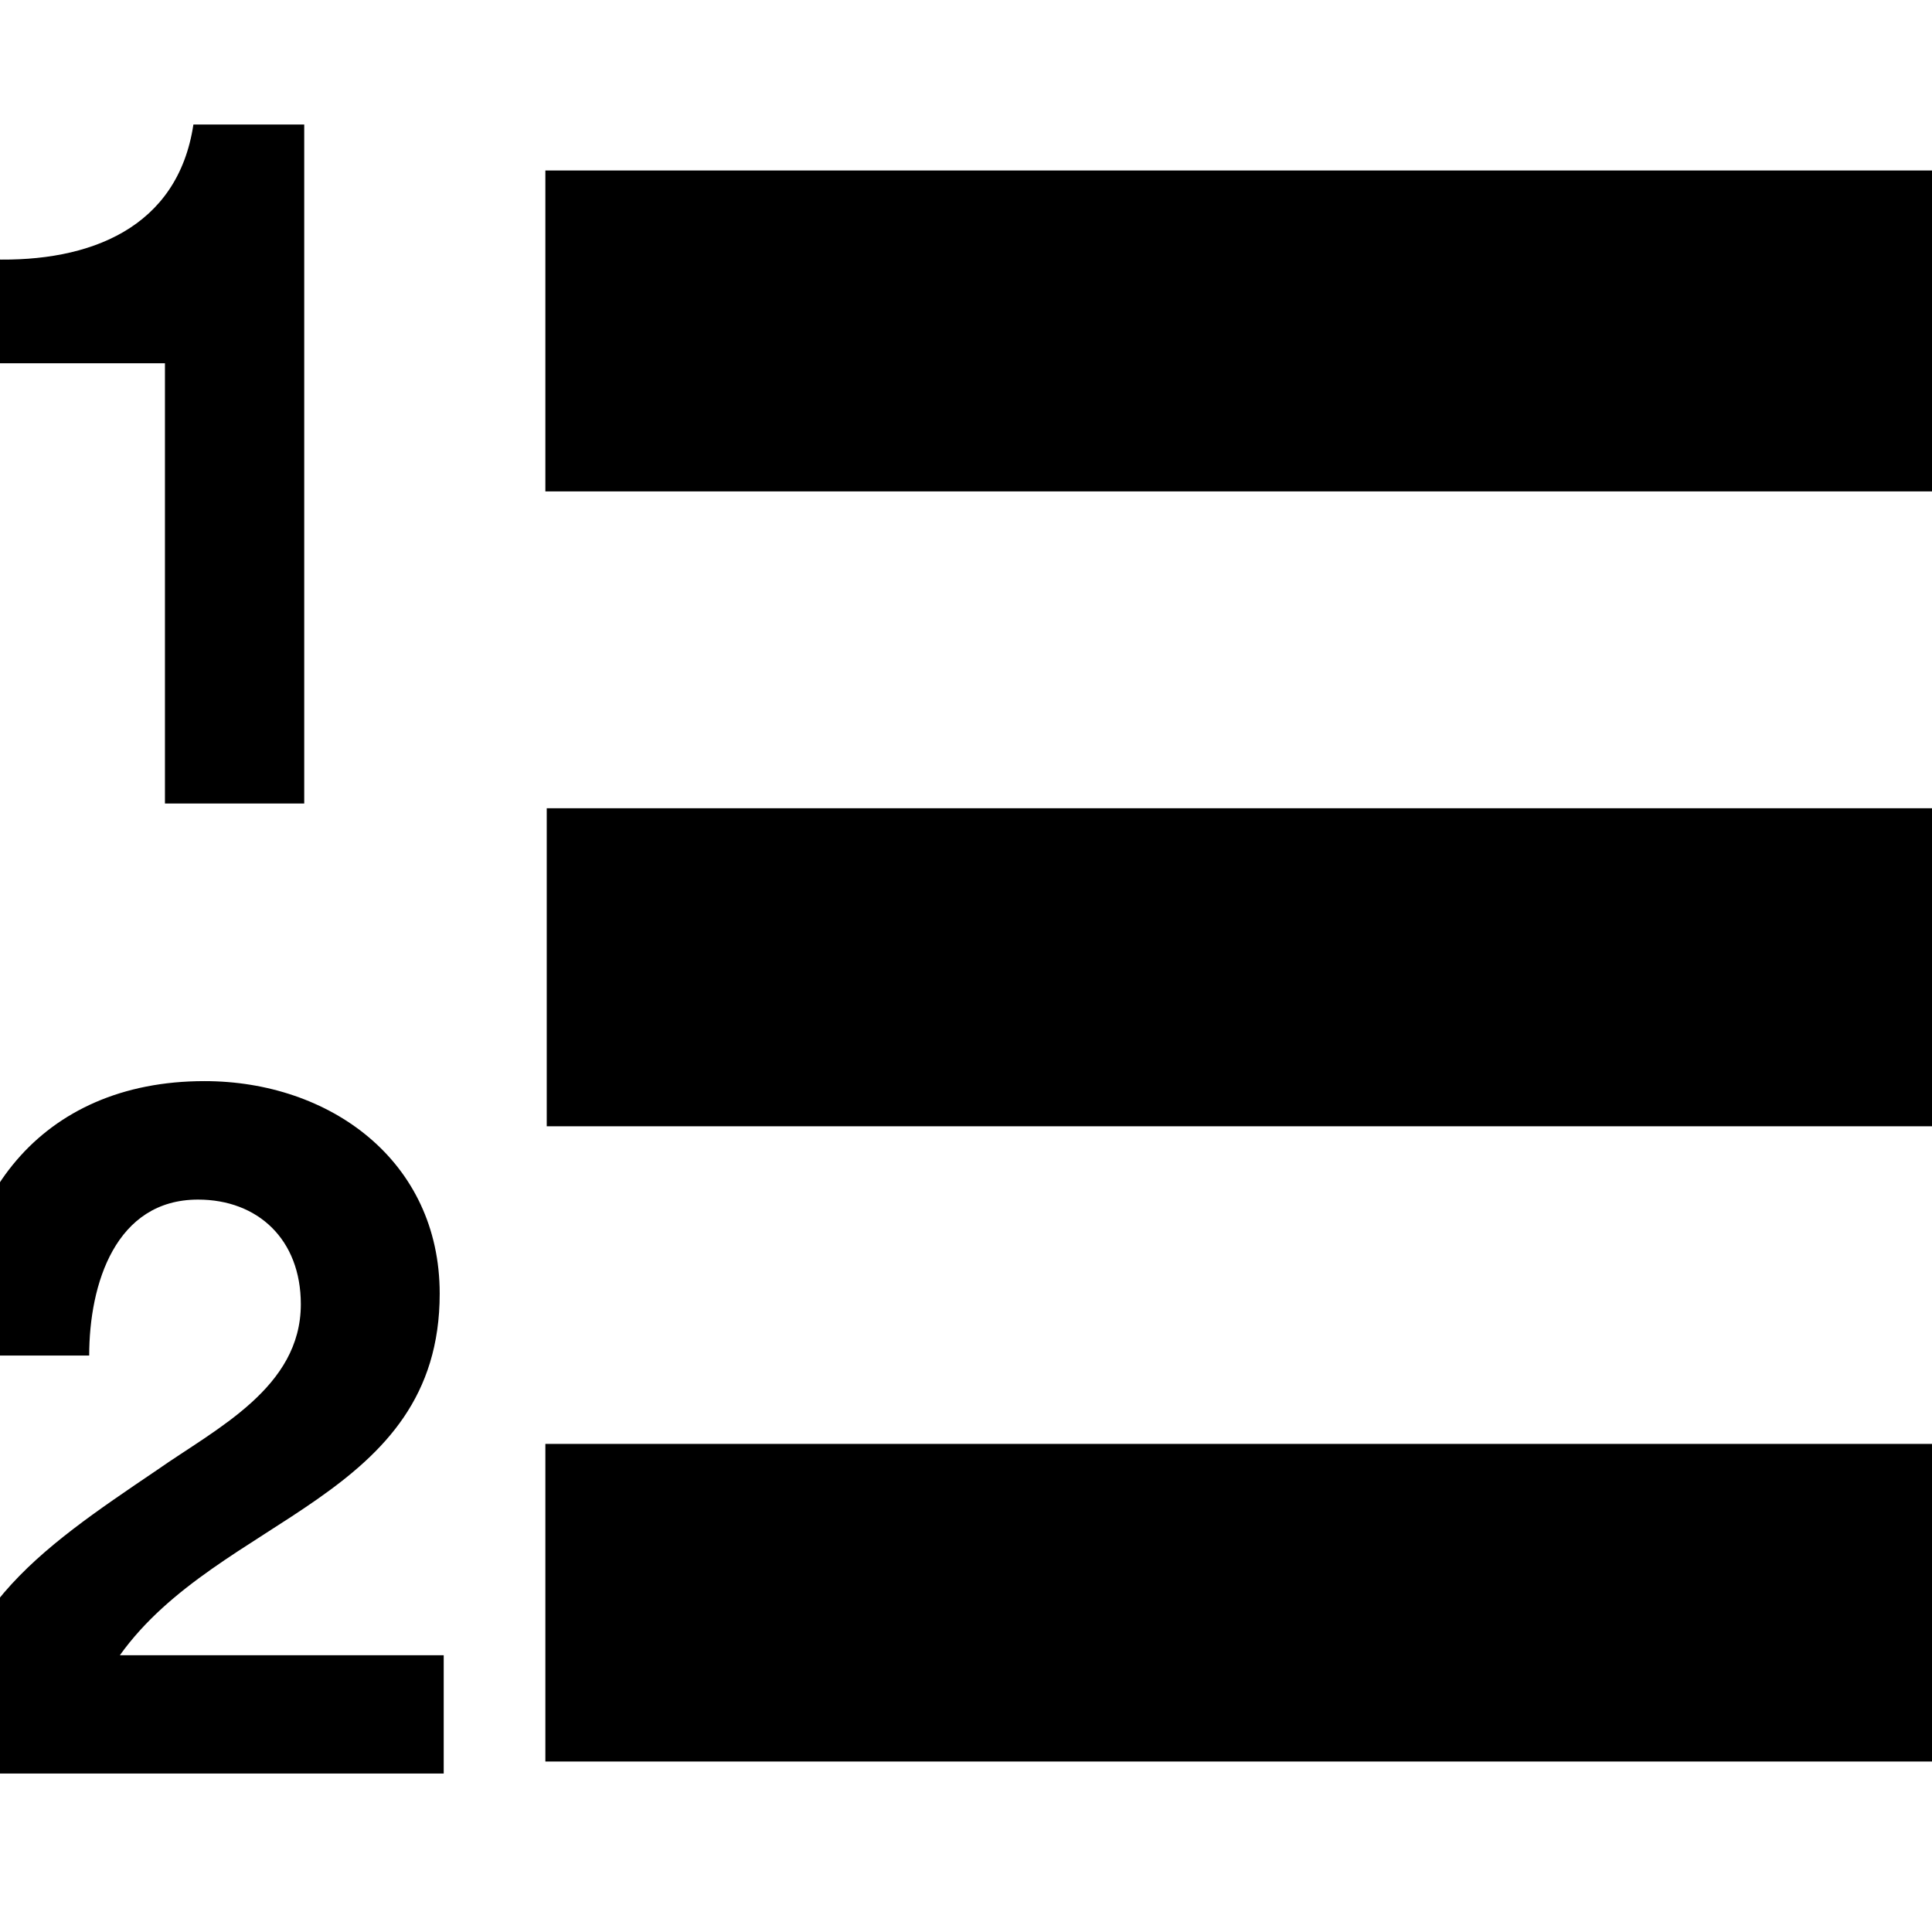
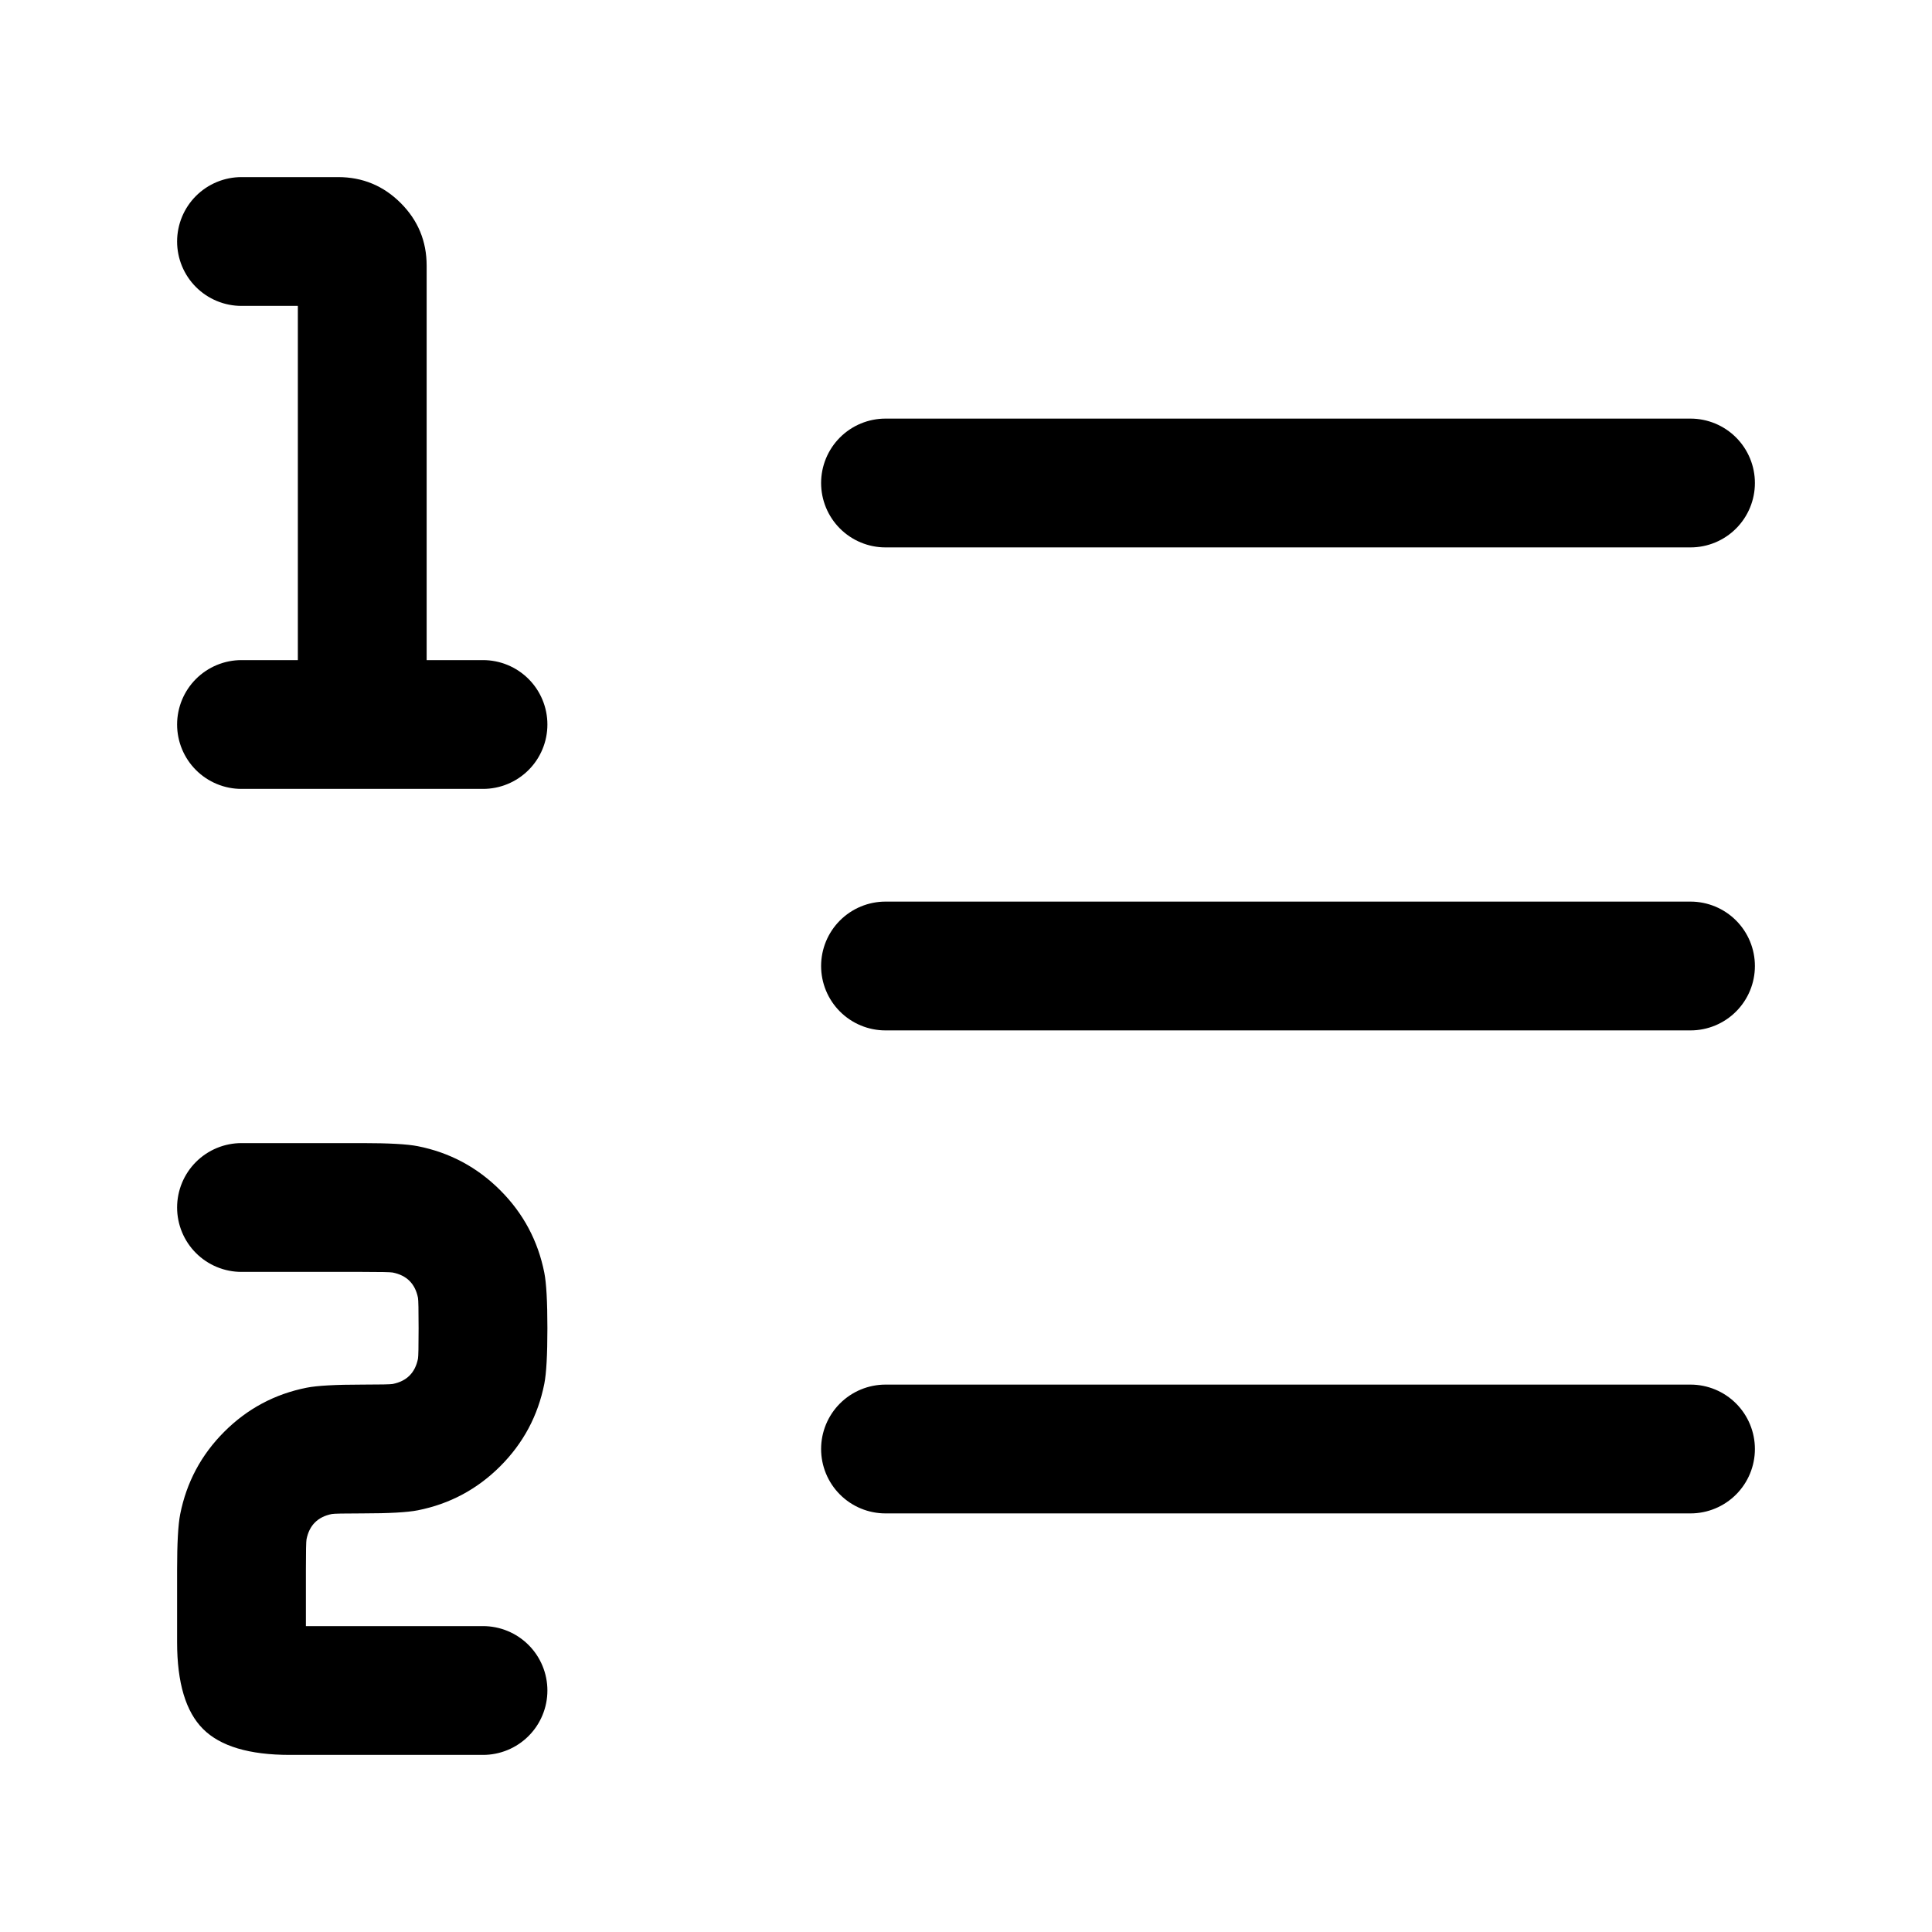
- <svg xmlns="http://www.w3.org/2000/svg" version="1.1" id="Layer_1" x="0px" y="0px" width="1024px" height="1024px" viewBox="0 0 1024 1024" enable-background="new 0 0 1024 1024" xml:space="preserve">
-   <path d="M83.072,779.246c31.653-22.206,76.371-43.774,76.371-87.973c0-34.427-22.838-55.464-54.488-55.464  c-43.655,0-57.678,44.624-57.678,82.661h-70.74c-2.552-82.131,44.609-145.454,131.813-145.454c66.493,0,124.7,42.183,124.7,112.624  c0,109.011-116.733,117.828-169.523,191.672h171.647V940H-31.75C-31.75,856.275,20.191,821.854,83.072,779.246z M87.426,192.544  H-3.921v-55.037c51.303,1.488,98.146-16.468,106.43-71.504h58.738v359.862H87.426V192.544z M1050.921,90.351H289.056v170.108  h761.865V90.351L1050.921,90.351z M289.781,428.395v168.558h761.97V428.395H289.781z M289.056,933.649h761.865V765.3H289.056  V933.649z" />
+ <svg xmlns="http://www.w3.org/2000/svg" width="1024" height="1024" viewBox="0 0 1024 1024">
+   <path d="M179.2 93.867L128 93.867Q127.162 93.867 126.325 93.908Q125.488 93.949 124.654 94.031Q123.82 94.113 122.992 94.236Q122.163 94.359 121.341 94.523Q120.519 94.686 119.706 94.89Q118.893 95.093 118.092 95.336Q117.29 95.58 116.501 95.862Q115.712 96.144 114.938 96.465Q114.164 96.786 113.406 97.144Q112.649 97.502 111.91 97.897Q111.171 98.292 110.452 98.723Q109.733 99.154 109.037 99.619Q108.34 100.085 107.667 100.584Q106.994 101.083 106.346 101.615Q105.698 102.146 105.077 102.709Q104.457 103.272 103.864 103.864Q103.272 104.457 102.709 105.077Q102.146 105.698 101.615 106.346Q101.083 106.994 100.584 107.667Q100.085 108.34 99.619 109.037Q99.154 109.733 98.723 110.452Q98.292 111.171 97.897 111.91Q97.502 112.649 97.144 113.406Q96.786 114.164 96.465 114.938Q96.144 115.712 95.862 116.501Q95.58 117.29 95.336 118.092Q95.093 118.893 94.89 119.706Q94.686 120.519 94.523 121.341Q94.359 122.163 94.236 122.992Q94.113 123.82 94.031 124.654Q93.949 125.488 93.908 126.325Q93.867 127.162 93.867 128Q93.867 128.838 93.908 129.675Q93.949 130.512 94.031 131.346Q94.113 132.18 94.236 133.008Q94.359 133.837 94.523 134.659Q94.686 135.481 94.89 136.294Q95.093 137.107 95.336 137.908Q95.58 138.71 95.862 139.499Q96.144 140.288 96.465 141.062Q96.786 141.836 97.144 142.594Q97.502 143.351 97.897 144.09Q98.292 144.829 98.723 145.548Q99.154 146.267 99.619 146.963Q100.085 147.66 100.584 148.333Q101.083 149.006 101.615 149.654Q102.146 150.302 102.709 150.923Q103.272 151.543 103.864 152.136Q104.457 152.728 105.077 153.291Q105.698 153.854 106.346 154.385Q106.994 154.917 107.667 155.416Q108.34 155.915 109.037 156.381Q109.733 156.846 110.452 157.277Q111.171 157.708 111.91 158.103Q112.649 158.498 113.406 158.856Q114.164 159.214 114.938 159.535Q115.712 159.856 116.501 160.138Q117.29 160.42 118.092 160.664Q118.893 160.907 119.706 161.11Q120.519 161.314 121.341 161.477Q122.163 161.641 122.992 161.764Q123.82 161.887 124.654 161.969Q125.488 162.051 126.325 162.092Q127.162 162.133 128 162.133L157.867 162.133L157.867 349.867L128 349.867Q127.162 349.867 126.325 349.908Q125.488 349.949 124.654 350.031Q123.82 350.113 122.992 350.236Q122.163 350.359 121.341 350.523Q120.519 350.686 119.706 350.89Q118.893 351.093 118.092 351.336Q117.29 351.58 116.501 351.862Q115.712 352.144 114.938 352.465Q114.164 352.786 113.406 353.144Q112.649 353.502 111.91 353.897Q111.171 354.292 110.452 354.723Q109.733 355.154 109.037 355.619Q108.34 356.085 107.667 356.584Q106.994 357.083 106.346 357.615Q105.698 358.146 105.077 358.709Q104.457 359.272 103.864 359.864Q103.272 360.457 102.709 361.077Q102.146 361.698 101.615 362.346Q101.083 362.994 100.584 363.667Q100.085 364.34 99.619 365.036Q99.154 365.733 98.723 366.452Q98.292 367.171 97.897 367.91Q97.502 368.649 97.144 369.406Q96.786 370.164 96.465 370.938Q96.144 371.712 95.862 372.501Q95.58 373.29 95.336 374.092Q95.093 374.893 94.89 375.706Q94.686 376.519 94.523 377.341Q94.359 378.163 94.236 378.992Q94.113 379.82 94.031 380.654Q93.949 381.488 93.908 382.325Q93.867 383.162 93.867 384Q93.867 384.838 93.908 385.675Q93.949 386.512 94.031 387.346Q94.113 388.18 94.236 389.008Q94.359 389.837 94.523 390.659Q94.686 391.481 94.89 392.294Q95.093 393.107 95.336 393.908Q95.58 394.71 95.862 395.499Q96.144 396.288 96.465 397.062Q96.786 397.836 97.144 398.594Q97.502 399.351 97.897 400.09Q98.292 400.829 98.723 401.548Q99.154 402.267 99.619 402.963Q100.085 403.66 100.584 404.333Q101.083 405.006 101.615 405.654Q102.146 406.302 102.709 406.923Q103.272 407.543 103.864 408.136Q104.457 408.728 105.077 409.291Q105.698 409.854 106.346 410.385Q106.994 410.917 107.667 411.416Q108.34 411.915 109.037 412.381Q109.733 412.846 110.452 413.277Q111.171 413.708 111.91 414.103Q112.649 414.498 113.406 414.856Q114.164 415.214 114.938 415.535Q115.712 415.856 116.501 416.138Q117.29 416.42 118.092 416.664Q118.893 416.907 119.706 417.11Q120.519 417.314 121.341 417.477Q122.163 417.641 122.992 417.764Q123.82 417.887 124.654 417.969Q125.488 418.051 126.325 418.092Q127.162 418.133 128 418.133L256 418.133Q256.838 418.133 257.675 418.092Q258.512 418.051 259.346 417.969Q260.18 417.887 261.008 417.764Q261.837 417.641 262.659 417.477Q263.481 417.314 264.294 417.11Q265.107 416.907 265.908 416.664Q266.71 416.42 267.499 416.138Q268.288 415.856 269.062 415.535Q269.836 415.214 270.594 414.856Q271.351 414.498 272.09 414.103Q272.829 413.708 273.548 413.277Q274.267 412.846 274.963 412.381Q275.66 411.915 276.333 411.416Q277.006 410.917 277.654 410.385Q278.302 409.854 278.923 409.291Q279.543 408.728 280.136 408.136Q280.728 407.543 281.291 406.923Q281.854 406.302 282.385 405.654Q282.917 405.006 283.416 404.333Q283.915 403.66 284.381 402.963Q284.846 402.267 285.277 401.548Q285.708 400.829 286.103 400.09Q286.498 399.351 286.856 398.594Q287.214 397.836 287.535 397.062Q287.856 396.288 288.138 395.499Q288.42 394.71 288.664 393.908Q288.907 393.107 289.11 392.294Q289.314 391.481 289.477 390.659Q289.641 389.837 289.764 389.008Q289.887 388.18 289.969 387.346Q290.051 386.512 290.092 385.675Q290.133 384.838 290.133 384Q290.133 383.162 290.092 382.325Q290.051 381.488 289.969 380.654Q289.887 379.82 289.764 378.992Q289.641 378.163 289.477 377.341Q289.314 376.519 289.11 375.706Q288.907 374.893 288.664 374.092Q288.42 373.29 288.138 372.501Q287.856 371.712 287.535 370.938Q287.214 370.164 286.856 369.406Q286.498 368.649 286.103 367.91Q285.708 367.171 285.277 366.452Q284.846 365.733 284.381 365.037Q283.915 364.34 283.416 363.667Q282.917 362.994 282.385 362.346Q281.854 361.698 281.291 361.077Q280.728 360.457 280.136 359.864Q279.543 359.272 278.923 358.709Q278.302 358.146 277.654 357.615Q277.006 357.083 276.333 356.584Q275.66 356.085 274.963 355.619Q274.267 355.154 273.548 354.723Q272.829 354.292 272.09 353.897Q271.351 353.502 270.594 353.144Q269.836 352.786 269.062 352.465Q268.288 352.144 267.499 351.862Q266.71 351.58 265.908 351.336Q265.107 351.093 264.294 350.89Q263.481 350.686 262.659 350.523Q261.837 350.359 261.008 350.236Q260.18 350.113 259.346 350.031Q258.512 349.949 257.675 349.908Q256.838 349.867 256 349.867L226.133 349.867L226.133 140.8Q226.133 121.359 212.387 107.613Q198.641 93.867 179.2 93.867ZM469.333 221.867L896 221.867Q896.838 221.867 897.675 221.908Q898.512 221.949 899.346 222.031Q900.179 222.113 901.008 222.236Q901.837 222.359 902.659 222.523Q903.481 222.686 904.294 222.89Q905.106 223.093 905.908 223.336Q906.71 223.58 907.499 223.862Q908.288 224.144 909.062 224.465Q909.836 224.786 910.594 225.144Q911.351 225.502 912.09 225.897Q912.829 226.292 913.548 226.723Q914.267 227.154 914.963 227.619Q915.66 228.085 916.333 228.584Q917.006 229.083 917.654 229.615Q918.302 230.146 918.923 230.709Q919.543 231.272 920.136 231.864Q920.728 232.457 921.291 233.077Q921.854 233.698 922.385 234.346Q922.917 234.994 923.416 235.667Q923.915 236.34 924.381 237.036Q924.846 237.733 925.277 238.452Q925.708 239.171 926.103 239.91Q926.498 240.649 926.856 241.406Q927.214 242.164 927.535 242.938Q927.856 243.712 928.138 244.501Q928.42 245.29 928.663 246.092Q928.907 246.893 929.11 247.706Q929.314 248.519 929.477 249.341Q929.641 250.163 929.764 250.992Q929.887 251.82 929.969 252.654Q930.051 253.488 930.092 254.325Q930.133 255.162 930.133 256Q930.133 256.838 930.092 257.675Q930.051 258.512 929.969 259.346Q929.887 260.18 929.764 261.008Q929.641 261.837 929.477 262.659Q929.314 263.481 929.11 264.294Q928.907 265.107 928.663 265.908Q928.42 266.71 928.138 267.499Q927.856 268.288 927.535 269.062Q927.214 269.836 926.856 270.594Q926.498 271.351 926.103 272.09Q925.708 272.829 925.277 273.548Q924.846 274.267 924.381 274.963Q923.915 275.66 923.416 276.333Q922.917 277.006 922.385 277.654Q921.854 278.302 921.291 278.923Q920.728 279.543 920.136 280.136Q919.543 280.728 918.922 281.291Q918.302 281.854 917.654 282.385Q917.006 282.917 916.333 283.416Q915.66 283.915 914.963 284.381Q914.267 284.846 913.548 285.277Q912.829 285.708 912.09 286.103Q911.351 286.498 910.594 286.856Q909.836 287.214 909.062 287.535Q908.288 287.856 907.499 288.138Q906.71 288.42 905.908 288.664Q905.106 288.907 904.294 289.11Q903.481 289.314 902.659 289.477Q901.837 289.641 901.008 289.764Q900.179 289.887 899.346 289.969Q898.512 290.051 897.675 290.092Q896.838 290.133 896 290.133L469.333 290.133Q468.495 290.133 467.659 290.092Q466.822 290.051 465.988 289.969Q465.154 289.887 464.325 289.764Q463.496 289.641 462.674 289.477Q461.852 289.314 461.04 289.11Q460.227 288.907 459.425 288.664Q458.623 288.42 457.834 288.138Q457.045 287.856 456.271 287.535Q455.497 287.214 454.739 286.856Q453.982 286.498 453.243 286.103Q452.504 285.708 451.785 285.277Q451.067 284.846 450.37 284.381Q449.673 283.915 449 283.416Q448.327 282.917 447.679 282.385Q447.032 281.854 446.411 281.291Q445.79 280.728 445.197 280.136Q444.605 279.543 444.042 278.923Q443.479 278.302 442.948 277.654Q442.416 277.006 441.917 276.333Q441.418 275.66 440.952 274.963Q440.487 274.267 440.056 273.548Q439.625 272.829 439.23 272.09Q438.835 271.351 438.477 270.594Q438.119 269.836 437.798 269.062Q437.478 268.288 437.195 267.499Q436.913 266.71 436.67 265.908Q436.427 265.107 436.223 264.294Q436.019 263.481 435.856 262.659Q435.692 261.837 435.569 261.008Q435.447 260.18 435.364 259.346Q435.282 258.512 435.241 257.675Q435.2 256.838 435.2 256Q435.2 255.162 435.241 254.325Q435.282 253.488 435.364 252.654Q435.447 251.82 435.569 250.992Q435.692 250.163 435.856 249.341Q436.019 248.519 436.223 247.706Q436.427 246.893 436.67 246.092Q436.913 245.29 437.195 244.501Q437.478 243.712 437.798 242.938Q438.119 242.164 438.477 241.406Q438.835 240.649 439.23 239.91Q439.625 239.171 440.056 238.452Q440.487 237.733 440.952 237.037Q441.418 236.34 441.917 235.667Q442.416 234.994 442.948 234.346Q443.479 233.698 444.042 233.077Q444.605 232.457 445.197 231.864Q445.79 231.272 446.411 230.709Q447.032 230.146 447.679 229.615Q448.327 229.083 449 228.584Q449.673 228.085 450.37 227.619Q451.067 227.154 451.785 226.723Q452.504 226.292 453.243 225.897Q453.982 225.502 454.739 225.144Q455.497 224.786 456.271 224.465Q457.045 224.144 457.834 223.862Q458.623 223.58 459.425 223.336Q460.227 223.093 461.04 222.89Q461.852 222.686 462.674 222.523Q463.496 222.359 464.325 222.236Q465.154 222.113 465.988 222.031Q466.822 221.949 467.659 221.908Q468.495 221.867 469.333 221.867ZM469.333 477.867L896 477.867Q896.838 477.867 897.675 477.908Q898.512 477.949 899.346 478.031Q900.179 478.113 901.008 478.236Q901.837 478.359 902.659 478.523Q903.481 478.686 904.294 478.89Q905.106 479.093 905.908 479.336Q906.71 479.58 907.499 479.862Q908.288 480.144 909.062 480.465Q909.836 480.786 910.594 481.144Q911.351 481.502 912.09 481.897Q912.829 482.292 913.548 482.723Q914.267 483.154 914.963 483.619Q915.66 484.085 916.333 484.584Q917.006 485.083 917.654 485.615Q918.302 486.146 918.923 486.709Q919.543 487.272 920.136 487.864Q920.728 488.457 921.291 489.077Q921.854 489.698 922.385 490.346Q922.917 490.994 923.416 491.667Q923.915 492.34 924.381 493.036Q924.846 493.733 925.277 494.452Q925.708 495.171 926.103 495.91Q926.498 496.649 926.856 497.406Q927.214 498.164 927.535 498.938Q927.856 499.712 928.138 500.501Q928.42 501.29 928.663 502.092Q928.907 502.893 929.11 503.706Q929.314 504.519 929.477 505.341Q929.641 506.163 929.764 506.992Q929.887 507.82 929.969 508.654Q930.051 509.488 930.092 510.325Q930.133 511.162 930.133 512Q930.133 512.838 930.092 513.675Q930.051 514.512 929.969 515.346Q929.887 516.179 929.764 517.008Q929.641 517.837 929.477 518.659Q929.314 519.481 929.11 520.294Q928.907 521.107 928.663 521.908Q928.42 522.71 928.138 523.499Q927.856 524.288 927.535 525.062Q927.214 525.836 926.856 526.594Q926.498 527.351 926.103 528.09Q925.708 528.829 925.277 529.548Q924.846 530.267 924.381 530.963Q923.915 531.66 923.416 532.333Q922.917 533.006 922.385 533.654Q921.854 534.302 921.291 534.923Q920.728 535.543 920.136 536.136Q919.543 536.728 918.922 537.291Q918.302 537.854 917.654 538.385Q917.006 538.917 916.333 539.416Q915.66 539.915 914.963 540.381Q914.267 540.846 913.548 541.277Q912.829 541.708 912.09 542.103Q911.351 542.498 910.594 542.856Q909.836 543.214 909.062 543.535Q908.288 543.856 907.499 544.138Q906.71 544.42 905.908 544.664Q905.106 544.907 904.294 545.11Q903.481 545.314 902.659 545.477Q901.837 545.641 901.008 545.764Q900.179 545.887 899.346 545.969Q898.512 546.051 897.675 546.092Q896.838 546.133 896 546.133L469.333 546.133Q468.495 546.133 467.659 546.092Q466.822 546.051 465.988 545.969Q465.154 545.887 464.325 545.764Q463.496 545.641 462.674 545.477Q461.852 545.314 461.04 545.11Q460.227 544.907 459.425 544.664Q458.623 544.42 457.834 544.138Q457.045 543.856 456.271 543.535Q455.497 543.214 454.739 542.856Q453.982 542.498 453.243 542.103Q452.504 541.708 451.785 541.277Q451.067 540.846 450.37 540.381Q449.673 539.915 449 539.416Q448.327 538.917 447.679 538.385Q447.032 537.854 446.411 537.291Q445.79 536.728 445.197 536.136Q444.605 535.543 444.042 534.923Q443.479 534.302 442.948 533.654Q442.416 533.006 441.917 532.333Q441.418 531.66 440.952 530.963Q440.487 530.267 440.056 529.548Q439.625 528.829 439.23 528.09Q438.835 527.351 438.477 526.594Q438.119 525.836 437.798 525.062Q437.478 524.288 437.195 523.499Q436.913 522.71 436.67 521.908Q436.427 521.107 436.223 520.294Q436.019 519.481 435.856 518.659Q435.692 517.837 435.569 517.008Q435.447 516.18 435.364 515.346Q435.282 514.512 435.241 513.675Q435.2 512.838 435.2 512Q435.2 511.162 435.241 510.325Q435.282 509.488 435.364 508.654Q435.447 507.82 435.569 506.992Q435.692 506.163 435.856 505.341Q436.019 504.519 436.223 503.706Q436.427 502.893 436.67 502.092Q436.913 501.29 437.195 500.501Q437.478 499.712 437.798 498.938Q438.119 498.164 438.477 497.406Q438.835 496.649 439.23 495.91Q439.625 495.171 440.056 494.452Q440.487 493.733 440.952 493.036Q441.418 492.34 441.917 491.667Q442.416 490.994 442.948 490.346Q443.479 489.698 444.042 489.077Q444.605 488.457 445.197 487.864Q445.79 487.272 446.411 486.709Q447.032 486.146 447.679 485.615Q448.327 485.083 449 484.584Q449.673 484.085 450.37 483.619Q451.067 483.154 451.785 482.723Q452.504 482.292 453.243 481.897Q453.982 481.502 454.739 481.144Q455.497 480.786 456.271 480.465Q457.045 480.144 457.834 479.862Q458.623 479.58 459.425 479.336Q460.227 479.093 461.04 478.89Q461.852 478.686 462.674 478.523Q463.496 478.359 464.325 478.236Q465.154 478.113 465.988 478.031Q466.822 477.949 467.659 477.908Q468.495 477.867 469.333 477.867ZM128 605.867L192 605.867Q213.211 605.867 221.459 607.51Q246.833 612.553 265.14 630.861Q283.443 649.165 288.493 674.552Q290.133 682.794 290.133 704Q290.133 725.206 288.493 733.449Q283.443 758.835 265.14 777.139Q246.833 795.447 221.442 800.493Q213.211 802.133 192 802.133Q177.525 802.133 175.882 802.461Q164.686 804.686 162.461 815.871Q162.133 817.52 162.133 832L162.133 861.867L256 861.867Q256.838 861.867 257.675 861.908Q258.512 861.949 259.346 862.031Q260.18 862.113 261.008 862.236Q261.837 862.359 262.659 862.523Q263.481 862.686 264.294 862.89Q265.107 863.093 265.908 863.336Q266.71 863.58 267.499 863.862Q268.288 864.144 269.062 864.465Q269.836 864.786 270.594 865.144Q271.351 865.502 272.09 865.897Q272.829 866.292 273.548 866.723Q274.267 867.154 274.963 867.619Q275.66 868.085 276.333 868.584Q277.006 869.083 277.654 869.615Q278.302 870.146 278.923 870.709Q279.543 871.272 280.136 871.864Q280.728 872.457 281.291 873.077Q281.854 873.698 282.385 874.346Q282.917 874.994 283.416 875.667Q283.915 876.34 284.381 877.036Q284.846 877.733 285.277 878.452Q285.708 879.171 286.103 879.91Q286.498 880.649 286.856 881.406Q287.214 882.164 287.535 882.938Q287.856 883.712 288.138 884.501Q288.42 885.29 288.664 886.092Q288.907 886.893 289.11 887.706Q289.314 888.519 289.477 889.341Q289.641 890.163 289.764 890.992Q289.887 891.82 289.969 892.654Q290.051 893.488 290.092 894.325Q290.133 895.162 290.133 896Q290.133 896.838 290.092 897.675Q290.051 898.512 289.969 899.346Q289.887 900.179 289.764 901.008Q289.641 901.837 289.477 902.659Q289.314 903.481 289.11 904.294Q288.907 905.106 288.664 905.908Q288.42 906.71 288.138 907.499Q287.856 908.288 287.535 909.062Q287.214 909.836 286.856 910.594Q286.498 911.351 286.103 912.09Q285.708 912.829 285.277 913.548Q284.846 914.267 284.381 914.963Q283.915 915.66 283.416 916.333Q282.917 917.006 282.385 917.654Q281.854 918.302 281.291 918.923Q280.728 919.543 280.136 920.136Q279.543 920.728 278.923 921.291Q278.302 921.854 277.654 922.385Q277.006 922.917 276.333 923.416Q275.66 923.915 274.963 924.381Q274.267 924.846 273.548 925.277Q272.829 925.708 272.09 926.103Q271.351 926.498 270.594 926.856Q269.836 927.214 269.062 927.535Q268.288 927.856 267.499 928.138Q266.71 928.42 265.908 928.663Q265.107 928.907 264.294 929.11Q263.481 929.314 262.659 929.477Q261.837 929.641 261.008 929.764Q260.18 929.887 259.346 929.969Q258.512 930.051 257.675 930.092Q256.838 930.133 256 930.133L153.6 930.133Q121.356 930.133 107.623 916.395Q93.867 902.65 93.867 870.4L93.867 832Q93.867 810.794 95.507 802.552Q100.557 777.165 118.86 758.861Q137.167 740.553 162.541 735.51Q170.789 733.867 192 733.867Q206.475 733.867 208.136 733.536Q219.314 731.314 221.539 720.128Q221.867 718.48 221.867 704Q221.867 689.52 221.539 687.871Q219.314 676.686 208.118 674.461Q206.475 674.133 192 674.133L128 674.133Q127.162 674.133 126.325 674.092Q125.488 674.051 124.654 673.969Q123.82 673.887 122.992 673.764Q122.163 673.641 121.341 673.477Q120.519 673.314 119.706 673.11Q118.893 672.907 118.092 672.664Q117.29 672.42 116.501 672.138Q115.712 671.856 114.938 671.535Q114.164 671.214 113.406 670.856Q112.649 670.498 111.91 670.103Q111.171 669.708 110.452 669.277Q109.733 668.846 109.037 668.381Q108.34 667.915 107.667 667.416Q106.994 666.917 106.346 666.385Q105.698 665.854 105.077 665.291Q104.457 664.728 103.864 664.136Q103.272 663.543 102.709 662.923Q102.146 662.302 101.615 661.654Q101.083 661.006 100.584 660.333Q100.085 659.66 99.619 658.963Q99.154 658.267 98.723 657.548Q98.292 656.829 97.897 656.09Q97.502 655.351 97.144 654.594Q96.786 653.836 96.465 653.062Q96.144 652.288 95.862 651.499Q95.58 650.71 95.336 649.908Q95.093 649.107 94.89 648.294Q94.686 647.481 94.523 646.659Q94.359 645.837 94.236 645.008Q94.113 644.18 94.031 643.346Q93.949 642.512 93.908 641.675Q93.867 640.838 93.867 640Q93.867 639.162 93.908 638.325Q93.949 637.488 94.031 636.654Q94.113 635.821 94.236 634.992Q94.359 634.163 94.523 633.341Q94.686 632.519 94.89 631.706Q95.093 630.893 95.336 630.092Q95.58 629.29 95.862 628.501Q96.144 627.712 96.465 626.938Q96.786 626.164 97.144 625.406Q97.502 624.649 97.897 623.91Q98.292 623.171 98.723 622.452Q99.154 621.733 99.619 621.036Q100.085 620.34 100.584 619.667Q101.083 618.994 101.615 618.346Q102.146 617.698 102.709 617.077Q103.272 616.457 103.864 615.864Q104.457 615.272 105.077 614.709Q105.698 614.146 106.346 613.615Q106.994 613.083 107.667 612.584Q108.34 612.085 109.037 611.619Q109.733 611.154 110.452 610.723Q111.171 610.292 111.91 609.897Q112.649 609.502 113.406 609.144Q114.164 608.786 114.938 608.465Q115.712 608.144 116.501 607.862Q117.29 607.58 118.092 607.336Q118.893 607.093 119.706 606.89Q120.519 606.686 121.341 606.523Q122.163 606.359 122.992 606.236Q123.82 606.113 124.654 606.031Q125.488 605.949 126.325 605.908Q127.162 605.867 128 605.867ZM896 733.867L469.333 733.867Q468.495 733.867 467.659 733.908Q466.822 733.949 465.988 734.031Q465.154 734.113 464.325 734.236Q463.496 734.359 462.674 734.523Q461.852 734.686 461.04 734.89Q460.227 735.093 459.425 735.336Q458.623 735.58 457.834 735.862Q457.045 736.144 456.271 736.465Q455.497 736.786 454.739 737.144Q453.982 737.502 453.243 737.897Q452.504 738.292 451.785 738.723Q451.067 739.154 450.37 739.619Q449.673 740.085 449 740.584Q448.327 741.083 447.679 741.615Q447.032 742.146 446.411 742.709Q445.79 743.271 445.197 743.864Q444.605 744.457 444.042 745.077Q443.479 745.698 442.948 746.346Q442.416 746.994 441.917 747.667Q441.418 748.34 440.952 749.036Q440.487 749.733 440.056 750.452Q439.625 751.171 439.23 751.91Q438.835 752.649 438.477 753.406Q438.119 754.163 437.798 754.938Q437.478 755.712 437.195 756.501Q436.913 757.29 436.67 758.092Q436.427 758.893 436.223 759.706Q436.019 760.519 435.856 761.341Q435.692 762.163 435.569 762.992Q435.447 763.82 435.364 764.654Q435.282 765.488 435.241 766.325Q435.2 767.162 435.2 768Q435.2 768.838 435.241 769.675Q435.282 770.512 435.364 771.346Q435.447 772.179 435.569 773.008Q435.692 773.837 435.856 774.659Q436.019 775.481 436.223 776.294Q436.427 777.106 436.67 777.908Q436.913 778.71 437.195 779.499Q437.478 780.288 437.798 781.062Q438.119 781.836 438.477 782.594Q438.835 783.351 439.23 784.09Q439.625 784.829 440.056 785.548Q440.487 786.267 440.952 786.963Q441.418 787.66 441.917 788.333Q442.416 789.006 442.948 789.654Q443.479 790.302 444.042 790.922Q444.605 791.543 445.197 792.136Q445.79 792.728 446.411 793.291Q447.032 793.854 447.679 794.385Q448.327 794.917 449 795.416Q449.673 795.915 450.37 796.381Q451.067 796.846 451.785 797.277Q452.504 797.708 453.243 798.103Q453.982 798.498 454.739 798.856Q455.497 799.214 456.271 799.535Q457.045 799.856 457.834 800.138Q458.623 800.42 459.425 800.664Q460.227 800.907 461.04 801.11Q461.852 801.314 462.674 801.477Q463.496 801.641 464.325 801.764Q465.154 801.887 465.988 801.969Q466.822 802.051 467.659 802.092Q468.495 802.133 469.333 802.133L896 802.133Q896.838 802.133 897.675 802.092Q898.512 802.051 899.346 801.969Q900.179 801.887 901.008 801.764Q901.837 801.641 902.659 801.477Q903.481 801.314 904.294 801.11Q905.106 800.907 905.908 800.664Q906.71 800.42 907.499 800.138Q908.288 799.856 909.062 799.535Q909.836 799.214 910.594 798.856Q911.351 798.498 912.09 798.103Q912.829 797.708 913.548 797.277Q914.267 796.846 914.963 796.381Q915.66 795.915 916.333 795.416Q917.006 794.917 917.654 794.385Q918.302 793.854 918.923 793.291Q919.543 792.728 920.136 792.136Q920.728 791.543 921.291 790.922Q921.854 790.302 922.385 789.654Q922.917 789.006 923.416 788.333Q923.915 787.66 924.381 786.963Q924.846 786.267 925.277 785.548Q925.708 784.829 926.103 784.09Q926.498 783.351 926.856 782.594Q927.214 781.836 927.535 781.062Q927.856 780.288 928.138 779.499Q928.42 778.71 928.663 777.908Q928.907 777.106 929.11 776.294Q929.314 775.481 929.477 774.659Q929.641 773.837 929.764 773.008Q929.887 772.179 929.969 771.346Q930.051 770.512 930.092 769.675Q930.133 768.838 930.133 768Q930.133 767.162 930.092 766.325Q930.051 765.488 929.969 764.654Q929.887 763.82 929.764 762.992Q929.641 762.163 929.477 761.341Q929.314 760.519 929.11 759.706Q928.907 758.893 928.663 758.092Q928.42 757.29 928.138 756.501Q927.856 755.712 927.535 754.938Q927.214 754.164 926.856 753.406Q926.498 752.649 926.103 751.91Q925.708 751.171 925.277 750.452Q924.846 749.733 924.381 749.037Q923.915 748.34 923.416 747.667Q922.917 746.994 922.385 746.346Q921.854 745.698 921.291 745.077Q920.728 744.457 920.136 743.864Q919.543 743.272 918.922 742.709Q918.302 742.146 917.654 741.615Q917.006 741.083 916.333 740.584Q915.66 740.085 914.963 739.619Q914.267 739.154 913.548 738.723Q912.829 738.292 912.09 737.897Q911.351 737.502 910.594 737.144Q909.836 736.786 909.062 736.465Q908.288 736.144 907.499 735.862Q906.71 735.58 905.908 735.336Q905.106 735.093 904.294 734.89Q903.481 734.686 902.659 734.523Q901.837 734.359 901.008 734.236Q900.179 734.113 899.346 734.031Q898.512 733.949 897.675 733.908Q896.838 733.867 896 733.867Z" />
</svg>
